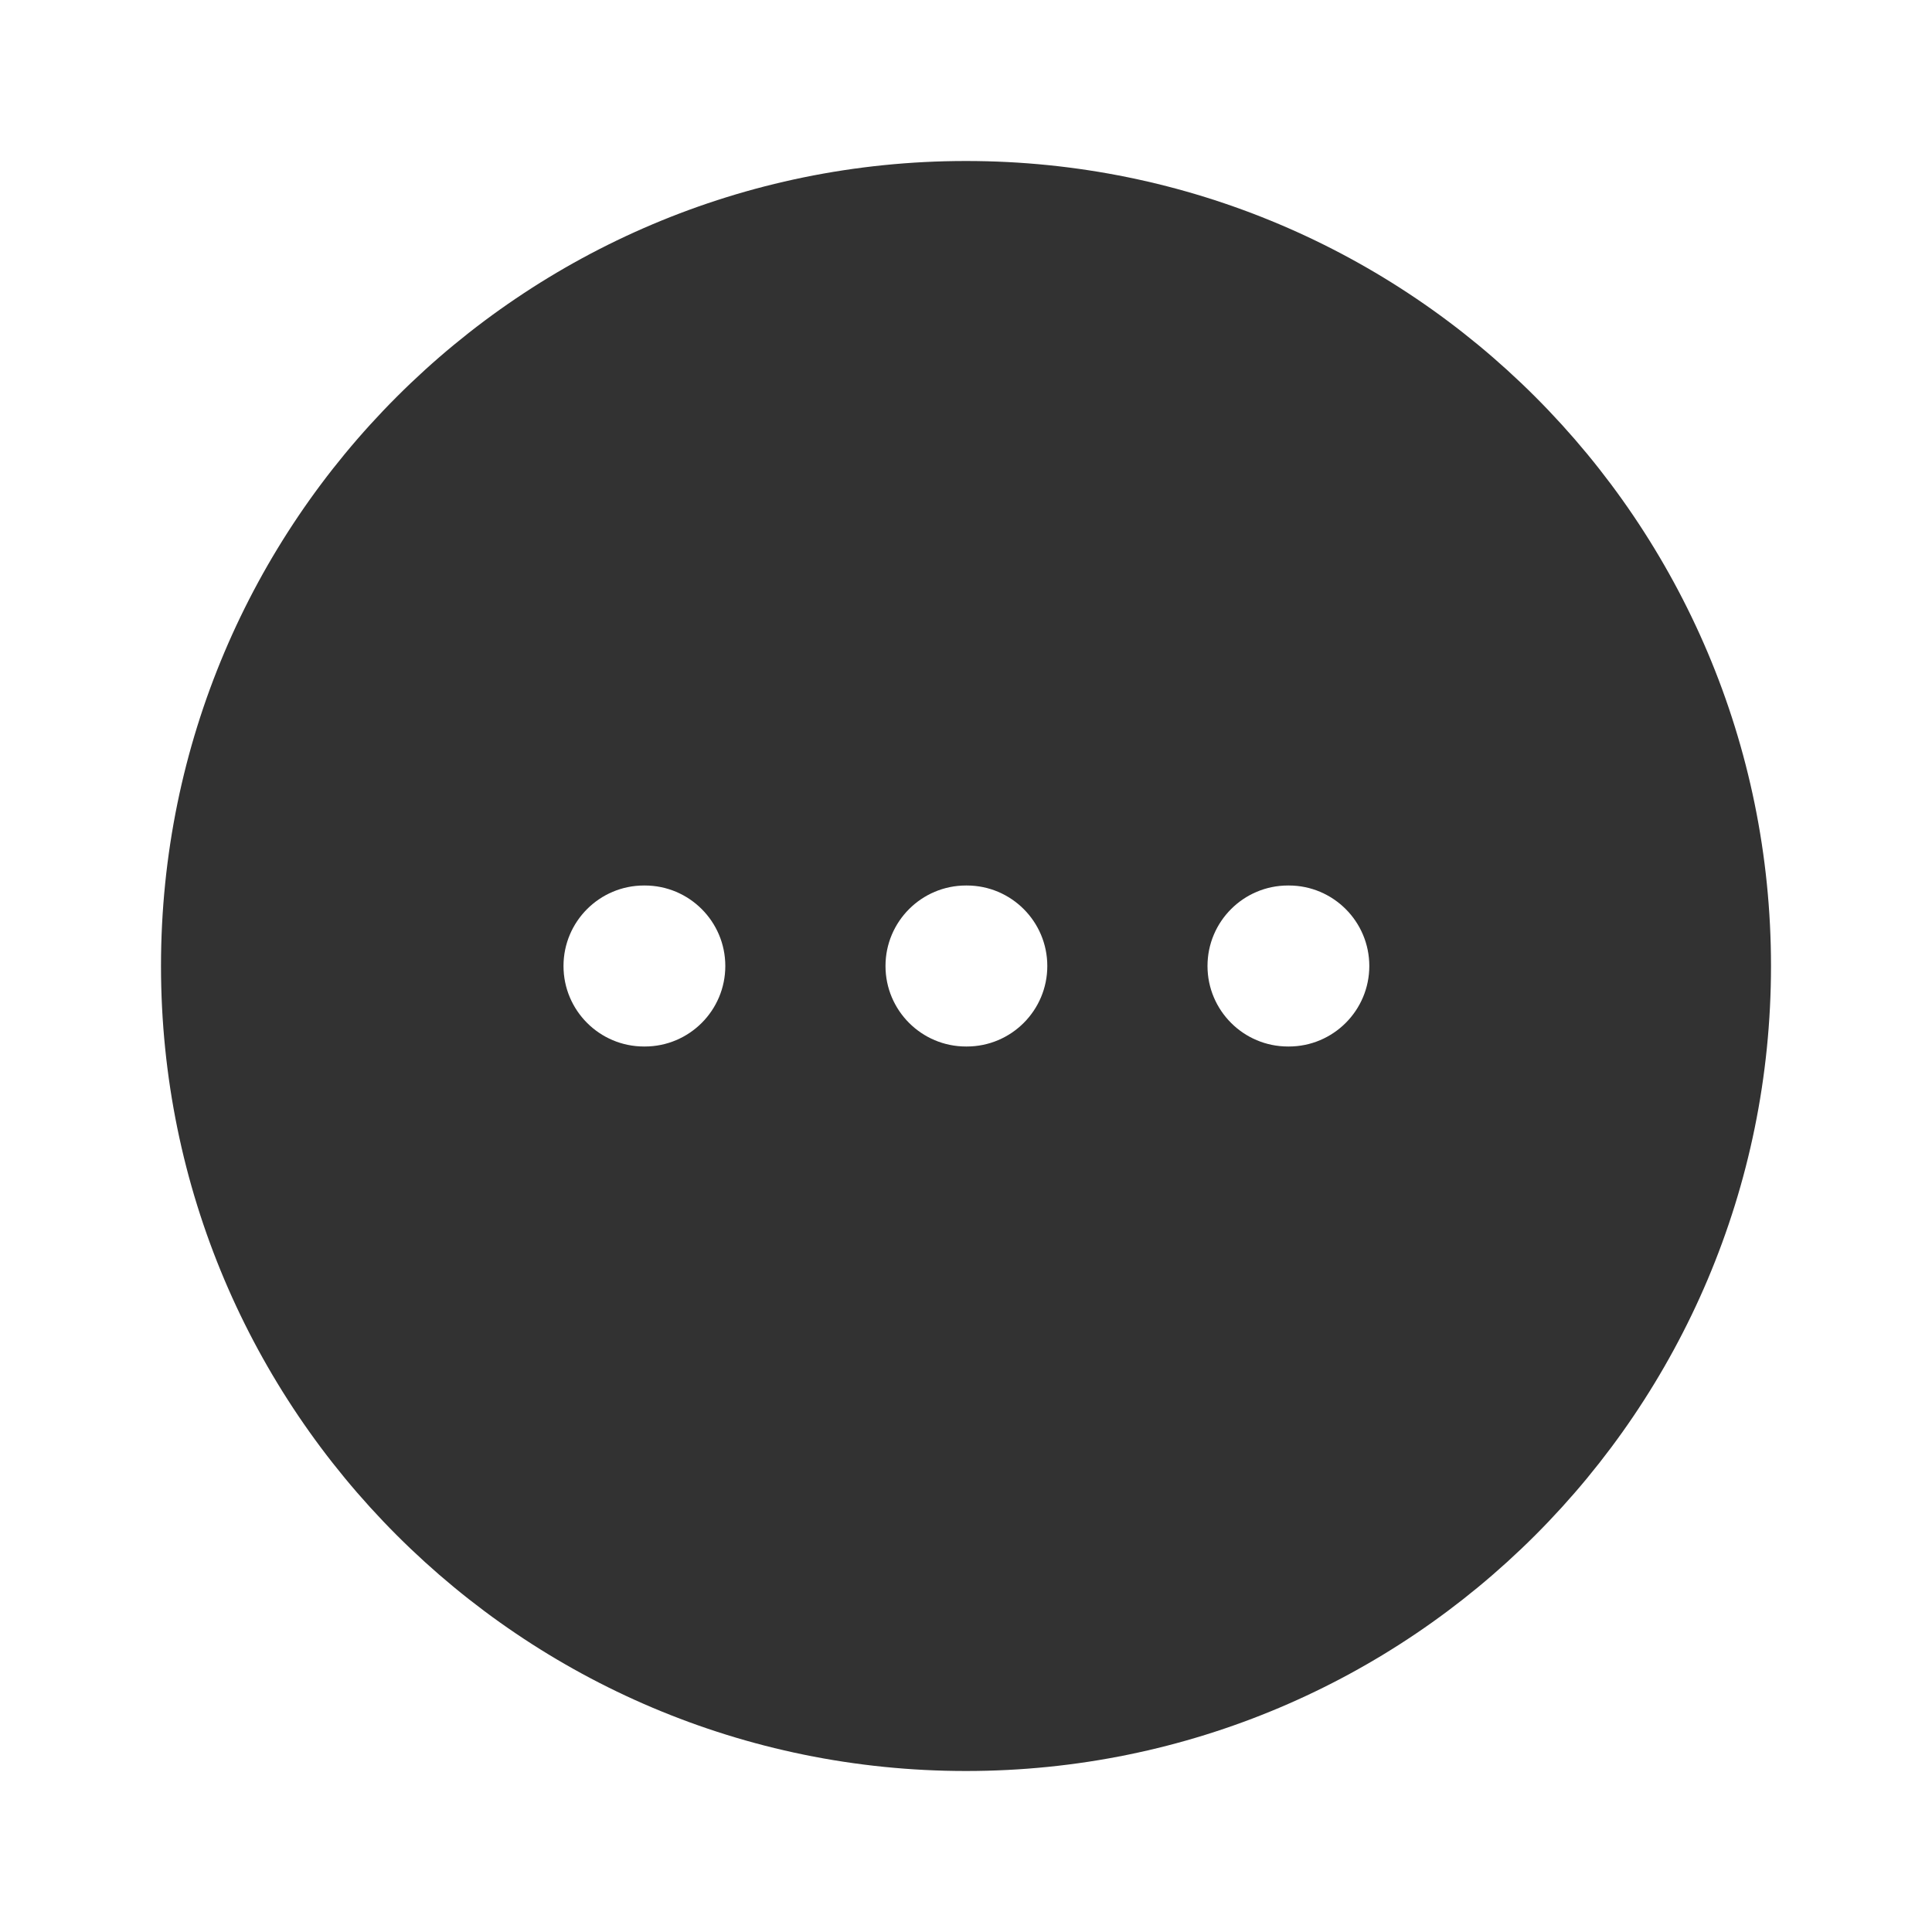
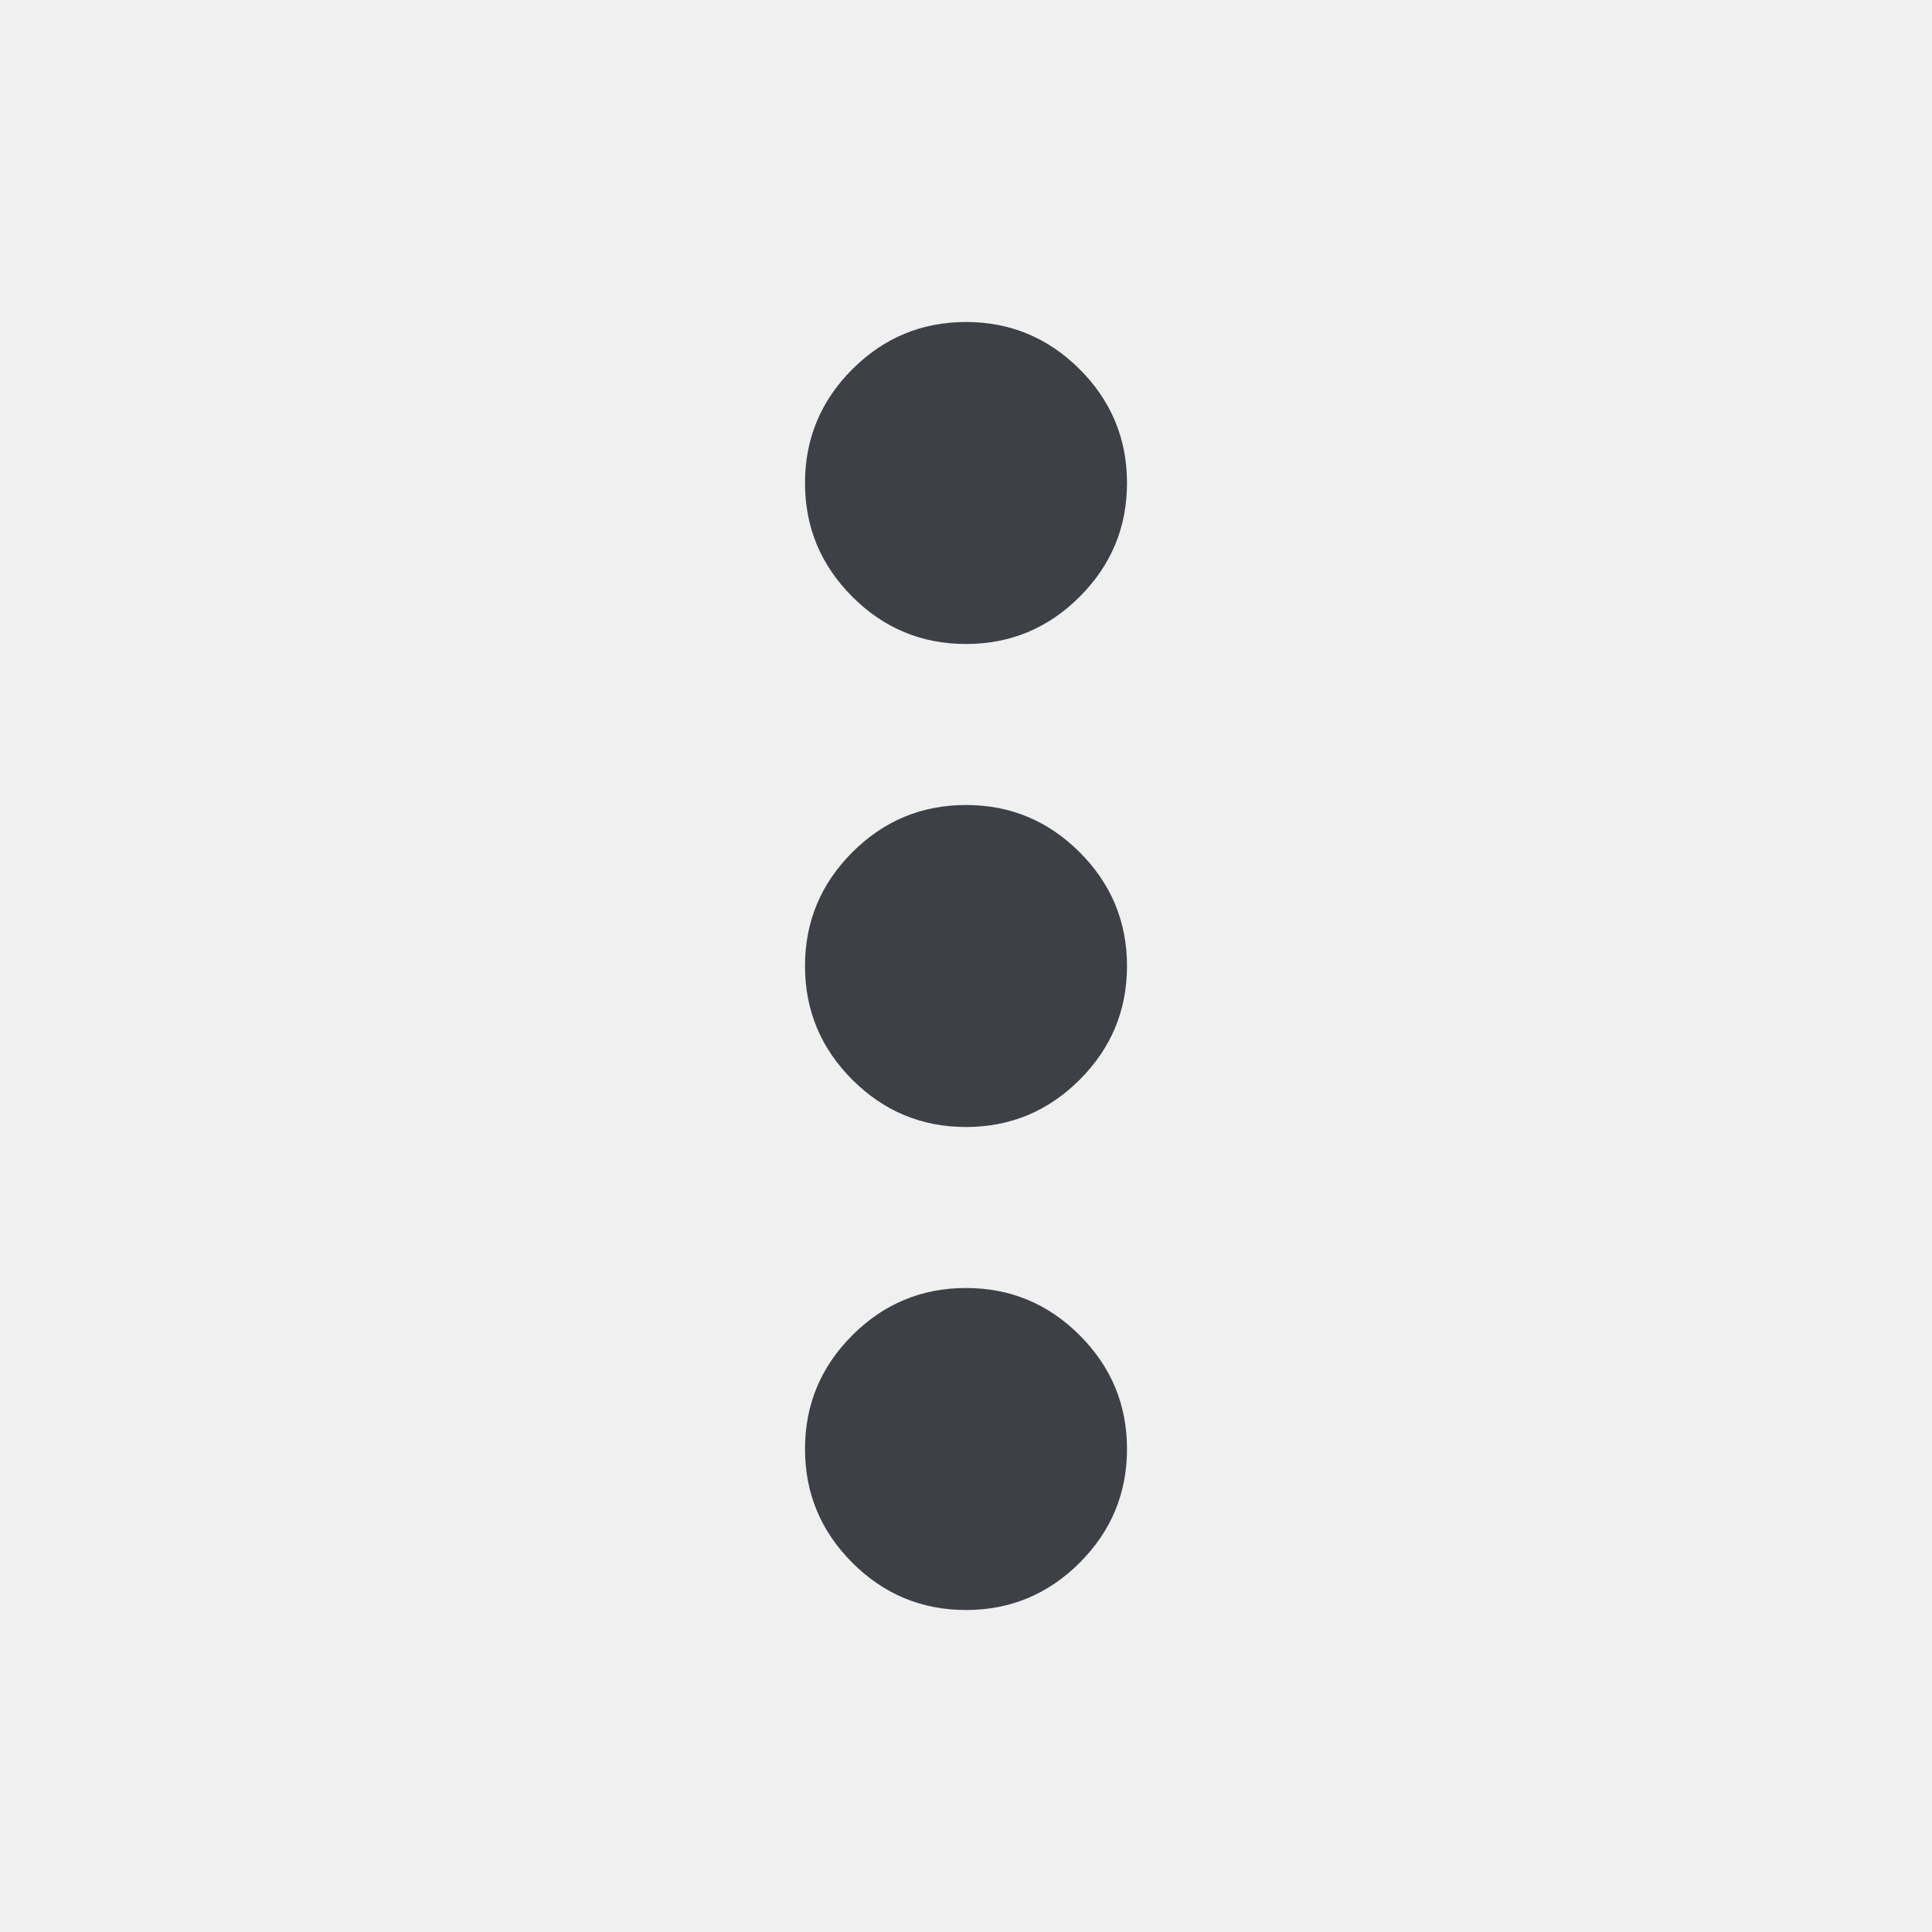
- <svg xmlns="http://www.w3.org/2000/svg" width="800px" height="800px" viewBox="0 0 24 24" fill="none">
-   <rect width="24" height="24" fill="white" />
-   <path fill-rule="evenodd" clip-rule="evenodd" d="M7 12C7 11.448 7.448 11 8 11H8.01C8.562 11 9.01 11.448 9.01 12C9.01 12.552 8.562 13 8.01 13H8C7.448 13 7 12.552 7 12ZM11 12C11 11.448 11.448 11 12 11H12.01C12.562 11 13.01 11.448 13.01 12C13.01 12.552 12.562 13 12.01 13H12C11.448 13 11 12.552 11 12ZM16 11C15.448 11 15 11.448 15 12C15 12.552 15.448 13 16 13H16.01C16.562 13 17.01 12.552 17.01 12C17.01 11.448 16.562 11 16.01 11H16ZM2 12C2 6.477 6.477 2 12 2C17.523 2 22 6.477 22 12C22 17.523 17.523 22 12 22C6.477 22 2 17.523 2 12Z" fill="#323232" />
+ <svg xmlns="http://www.w3.org/2000/svg" height="24px" viewBox="0 -960 960 960" width="24px" fill="#3d4146">
+   <path d="M480-160q-33 0-56.5-23.5T400-240q0-33 23.5-56.5T480-320q33 0 56.5 23.5T560-240q0 33-23.5 56.5T480-160Zm0-240q-33 0-56.5-23.5T400-480q0-33 23.5-56.5T480-560q33 0 56.5 23.5T560-480q0 33-23.5 56.5T480-400Zm0-240q-33 0-56.5-23.5T400-720q0-33 23.5-56.5T480-800q33 0 56.5 23.5T560-720q0 33-23.5 56.5T480-640Z" />
</svg>
